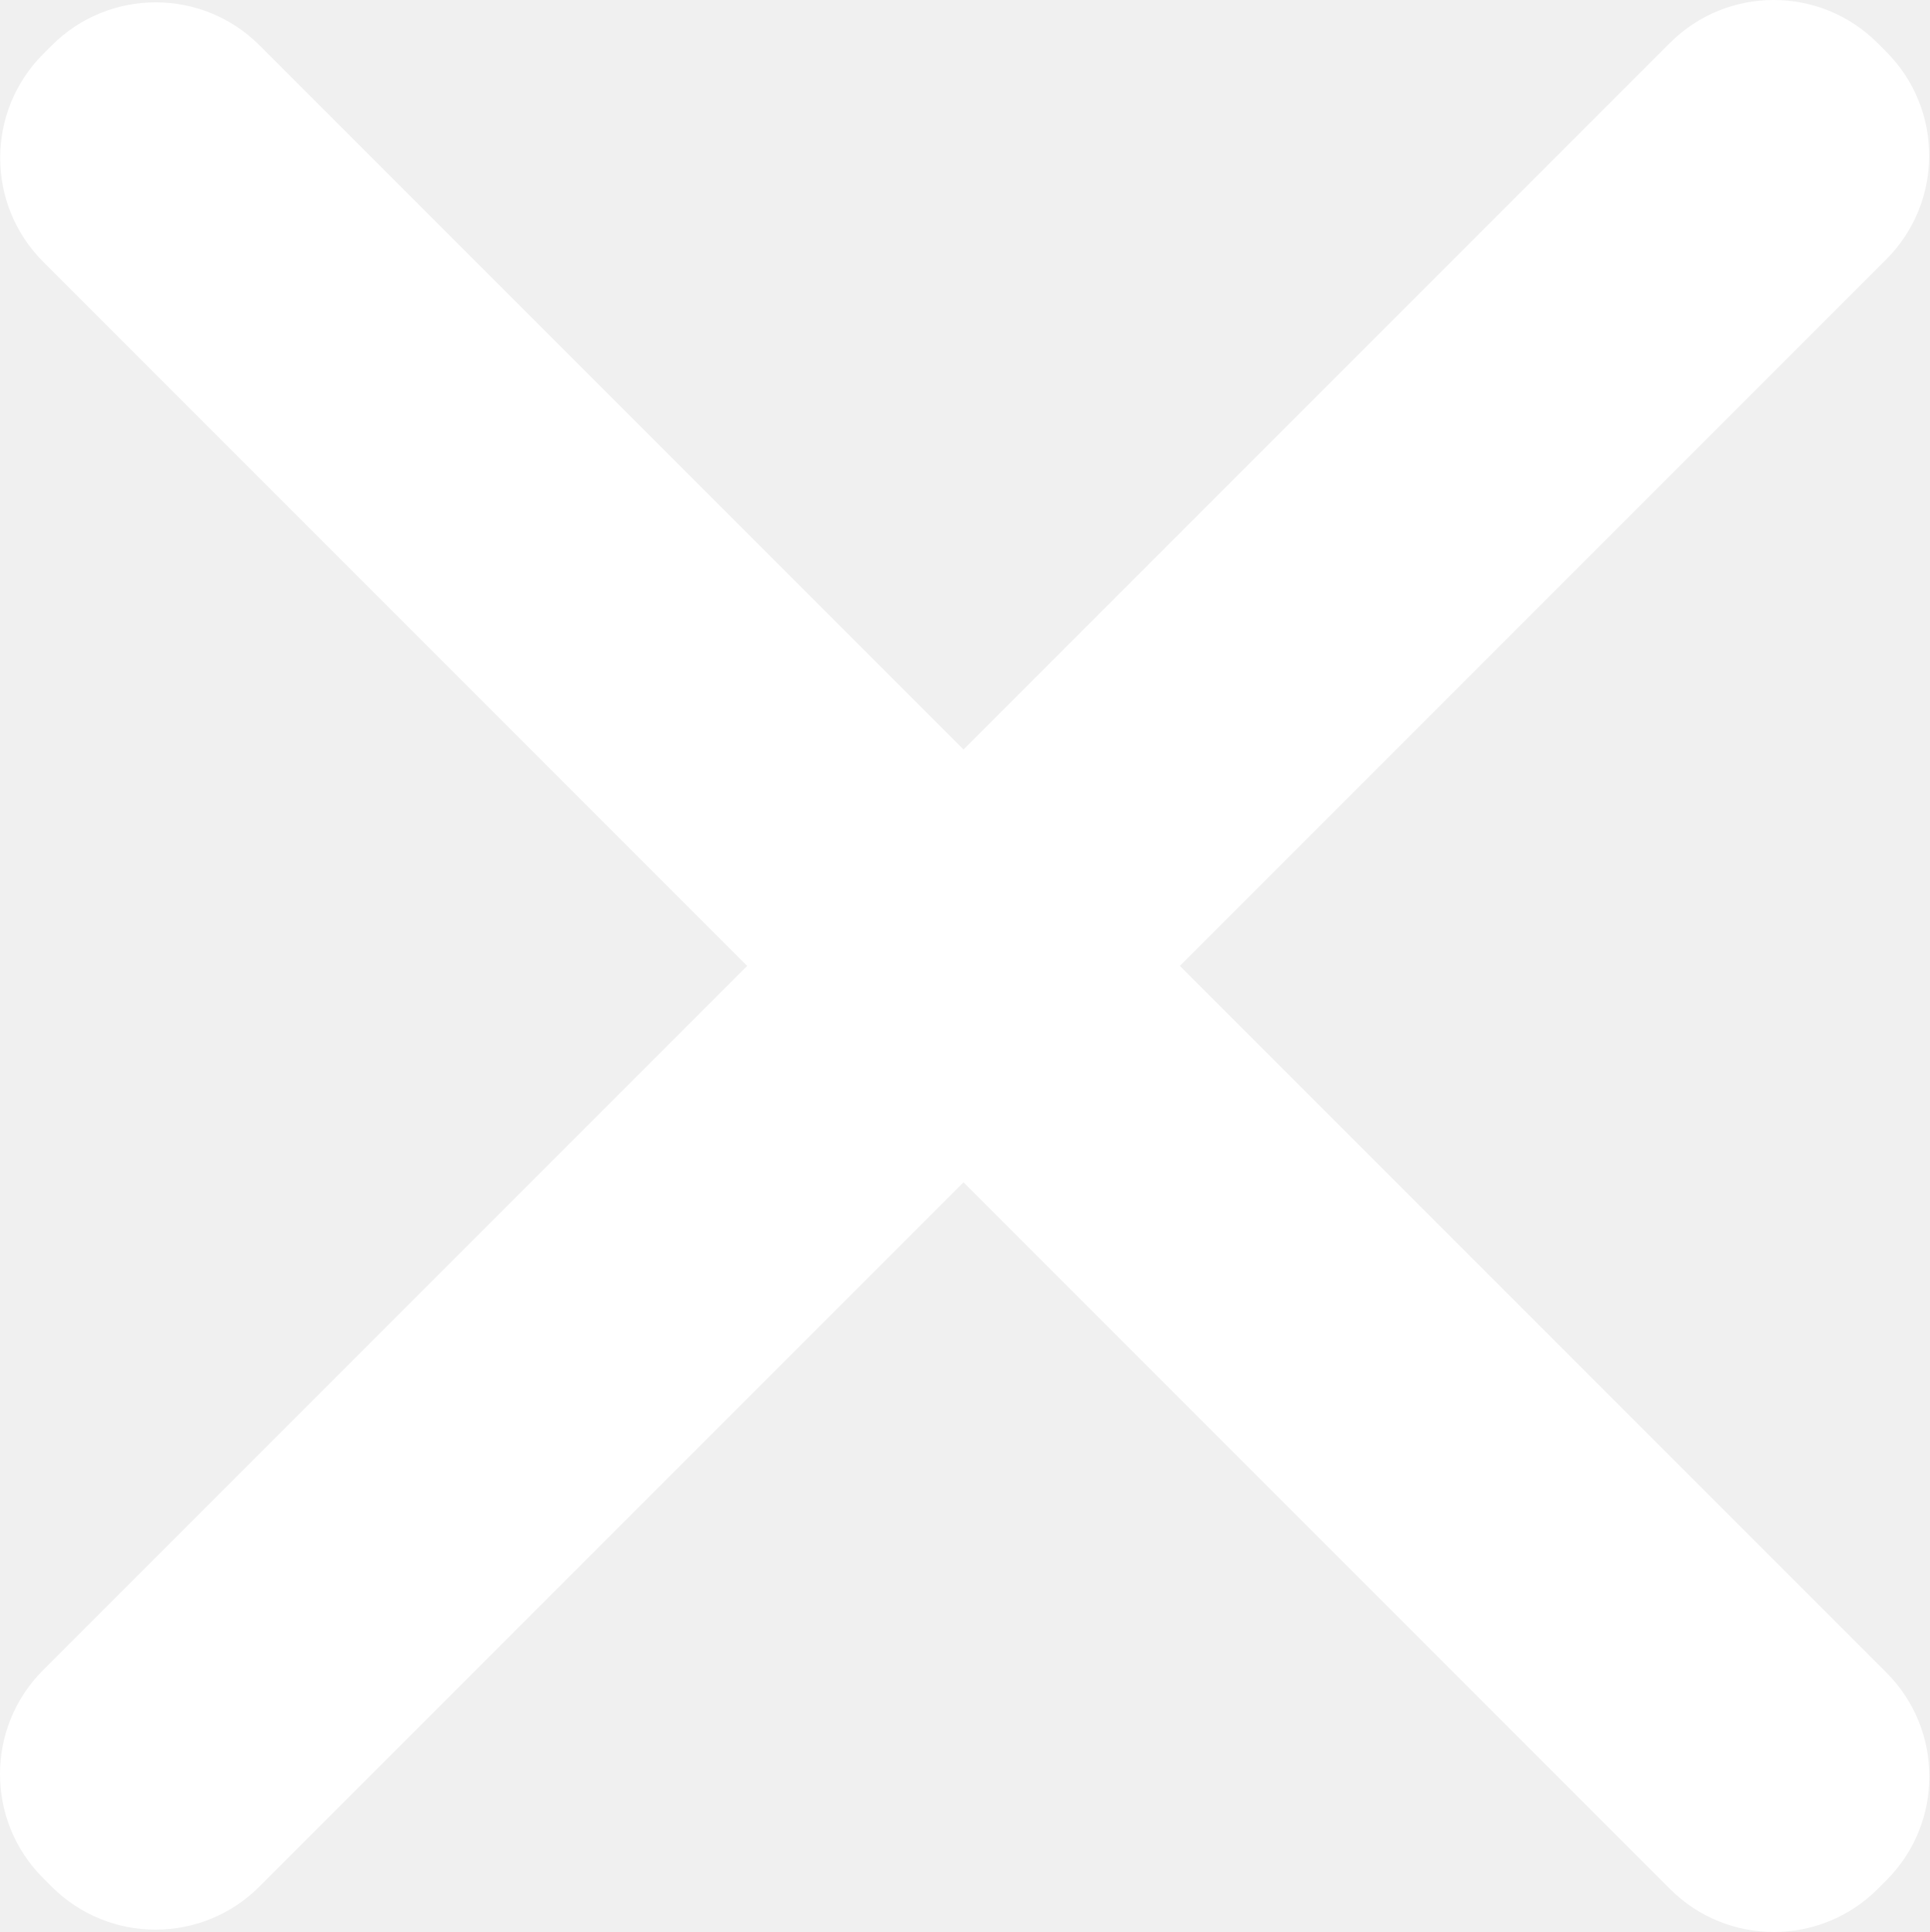
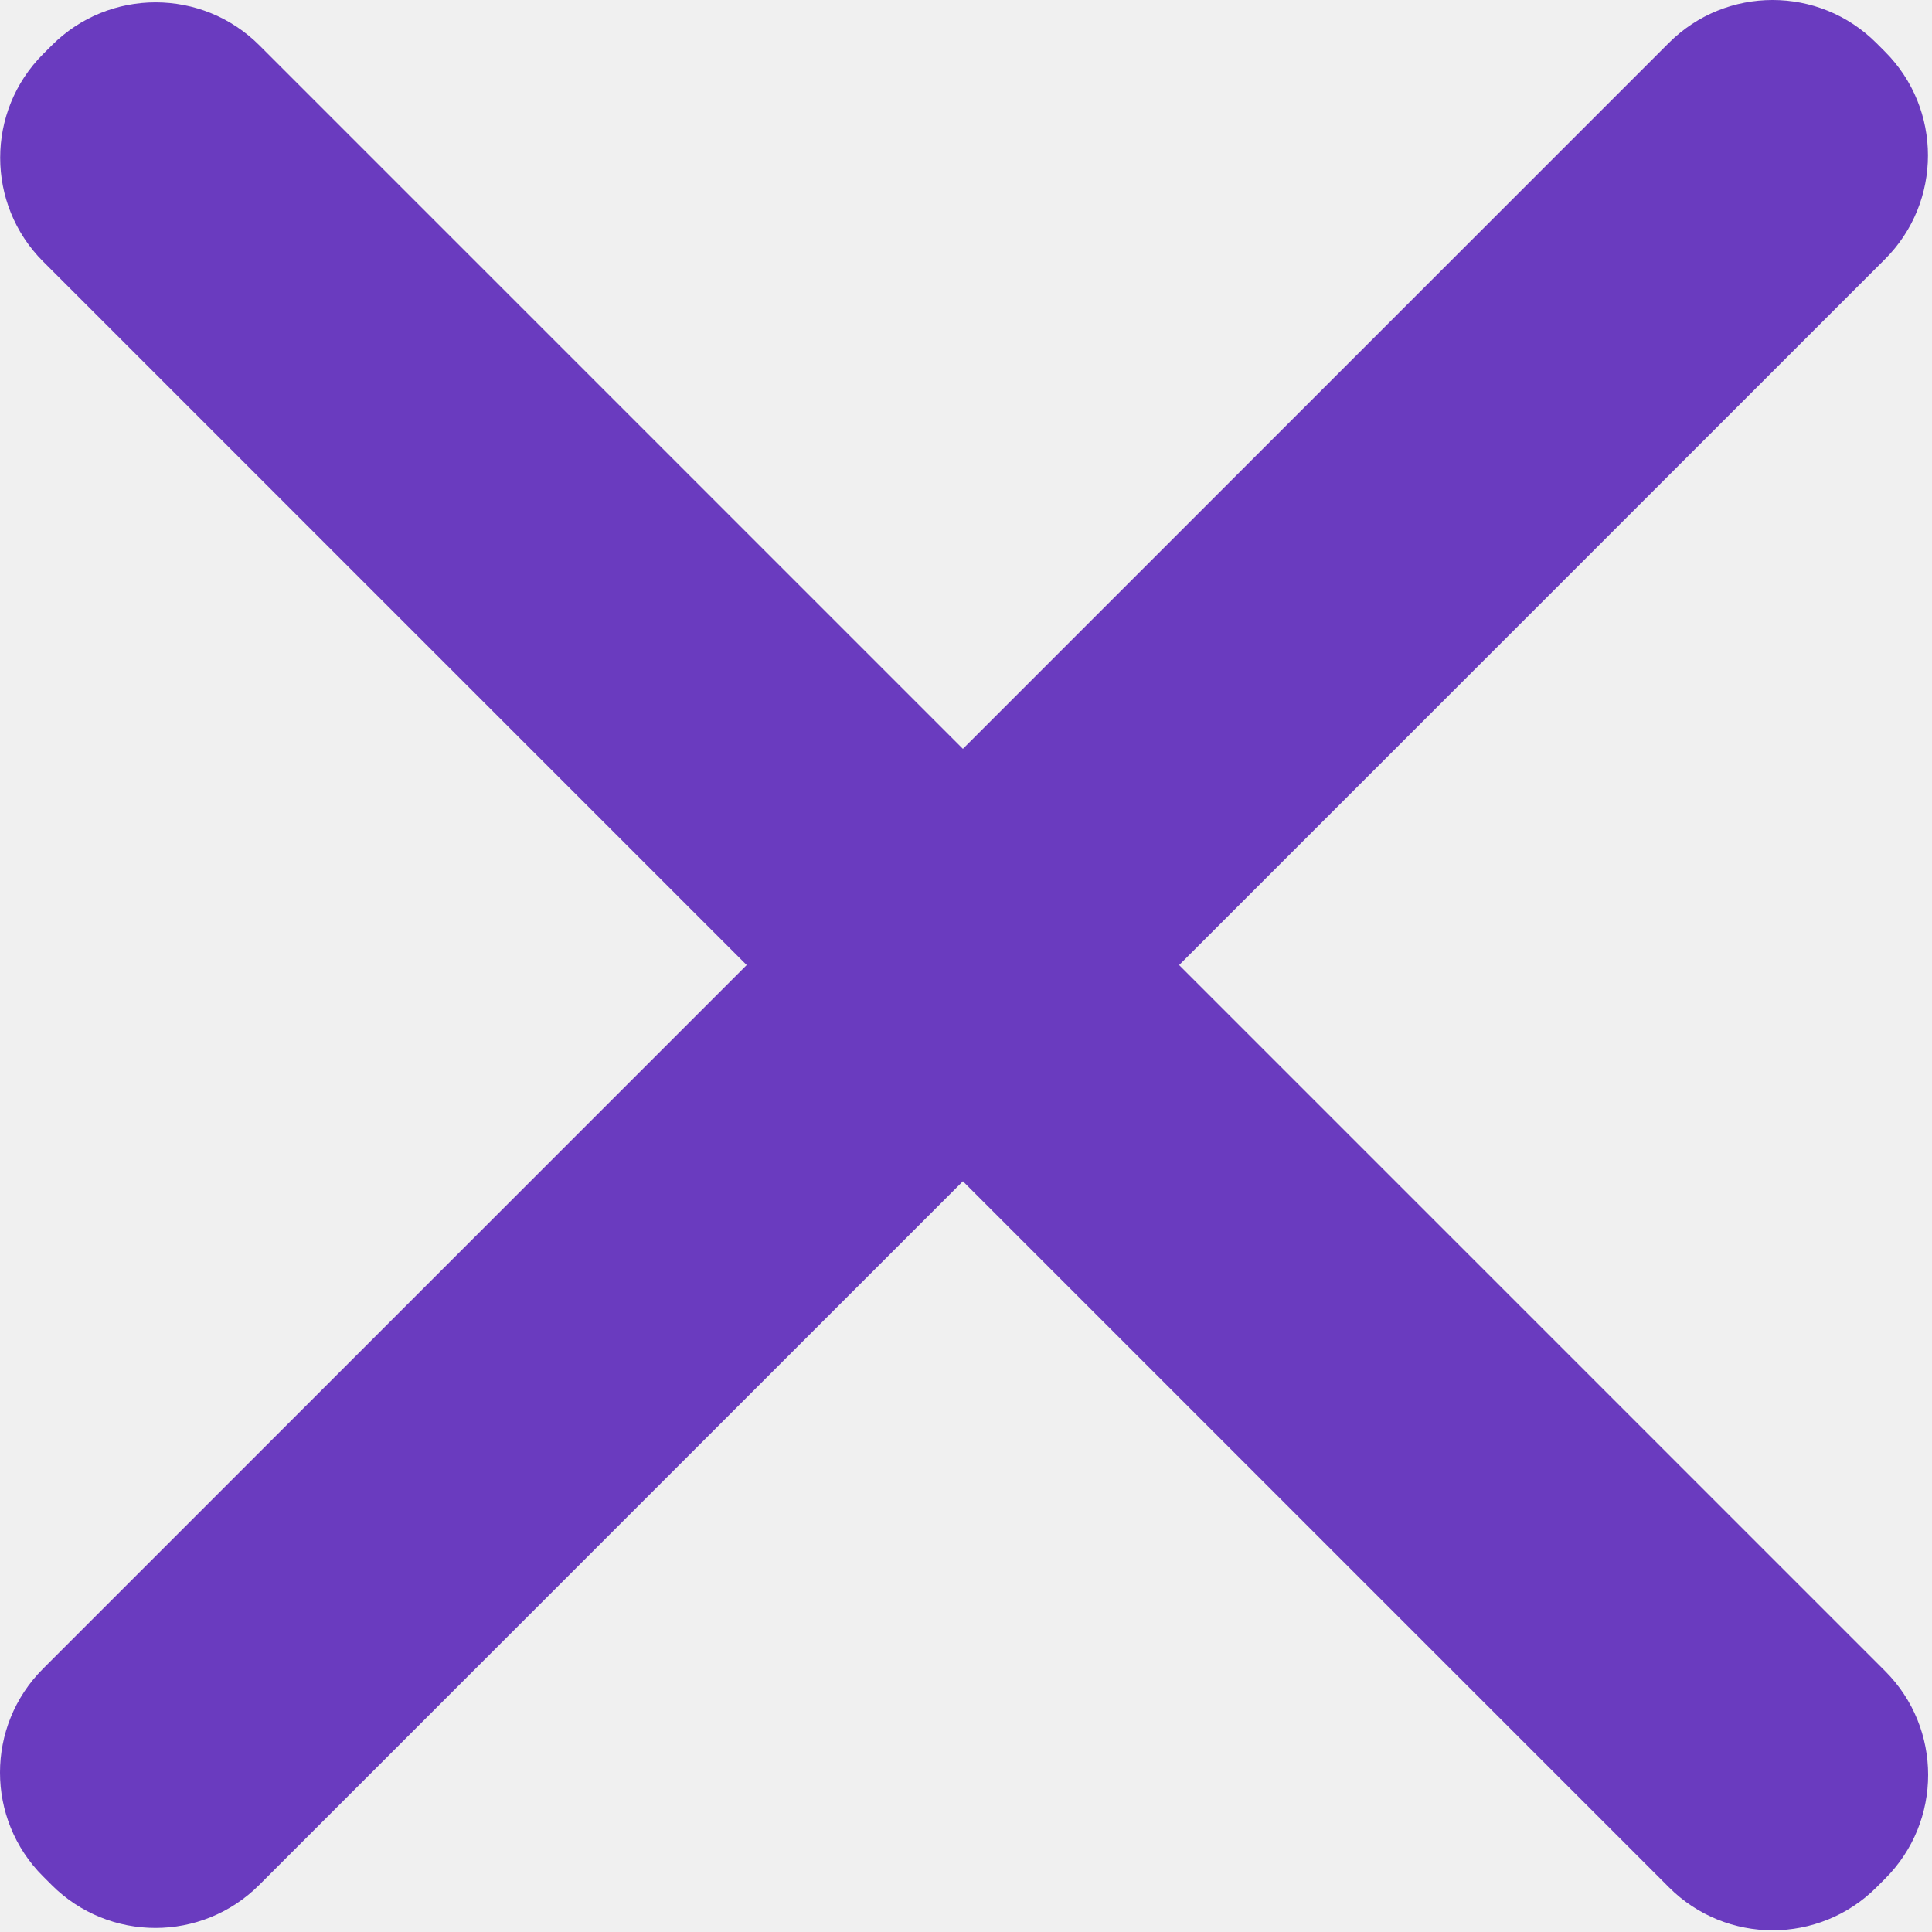
- <svg xmlns="http://www.w3.org/2000/svg" version="1.1" id="Layer_1" x="0px" y="0px" width="445.109px" height="445.609px" viewBox="0 0 445.109 445.609" enable-background="new 0 0 445.109 445.609" xml:space="preserve">
-   <path fill="#FFFFFF" d="M435.188,385.773l-162.99-162.989L435.145,59.837c13.232-13.232,13.231-34.685,0-47.917l-1.996-1.997  c-13.231-13.232-34.686-13.232-47.916,0L222.284,172.871L59.878,10.465c-13.232-13.232-34.686-13.231-47.917,0l-1.997,1.997  c-13.231,13.231-13.232,34.685,0,47.917L172.37,222.785L9.923,385.231c-13.231,13.23-13.231,34.685,0,47.915l1.997,1.997  c13.232,13.231,34.686,13.231,47.917,0.001l162.448-162.447l162.988,162.988c13.23,13.23,34.685,13.23,47.916-0.001l1.996-1.997  C448.417,420.457,448.417,399.004,435.188,385.773z" />
+ <svg xmlns="http://www.w3.org/2000/svg" width="446px" height="446px" viewBox="0 0 446 446" version="1.1">
+   <defs />
+   <g id="Page-1" stroke="none" stroke-width="1" fill="none" fill-rule="evenodd">
+     <g id="close_icon_white" transform="translate(0, -1)" fill-rule="nonzero" fill="#6A3BBF">
+       <path d="M435.188,386.773 L272.198,223.784 L435.145,60.837 C448.377,47.605 448.376,26.152 435.145,12.92 L433.149,10.923 C419.918,-2.309 398.463,-2.309 385.233,10.923 L222.284,173.871 L59.878,11.465 C46.646,-1.767 25.192,-1.766 11.961,11.465 L9.964,13.462 C-3.267,26.693 -3.268,48.147 9.964,61.379 L172.37,223.785 L9.923,386.231 C-3.308,399.461 -3.308,420.916 9.923,434.146 L11.92,436.143 C25.152,449.374 46.606,449.374 59.837,436.144 L222.285,273.697 L385.273,436.685 C398.503,449.915 419.958,449.915 433.189,436.684 L435.185,434.687 C448.417,421.457 448.417,400.004 435.188,386.773 Z" id="Shape" />
+     </g>
+   </g>
</svg>
